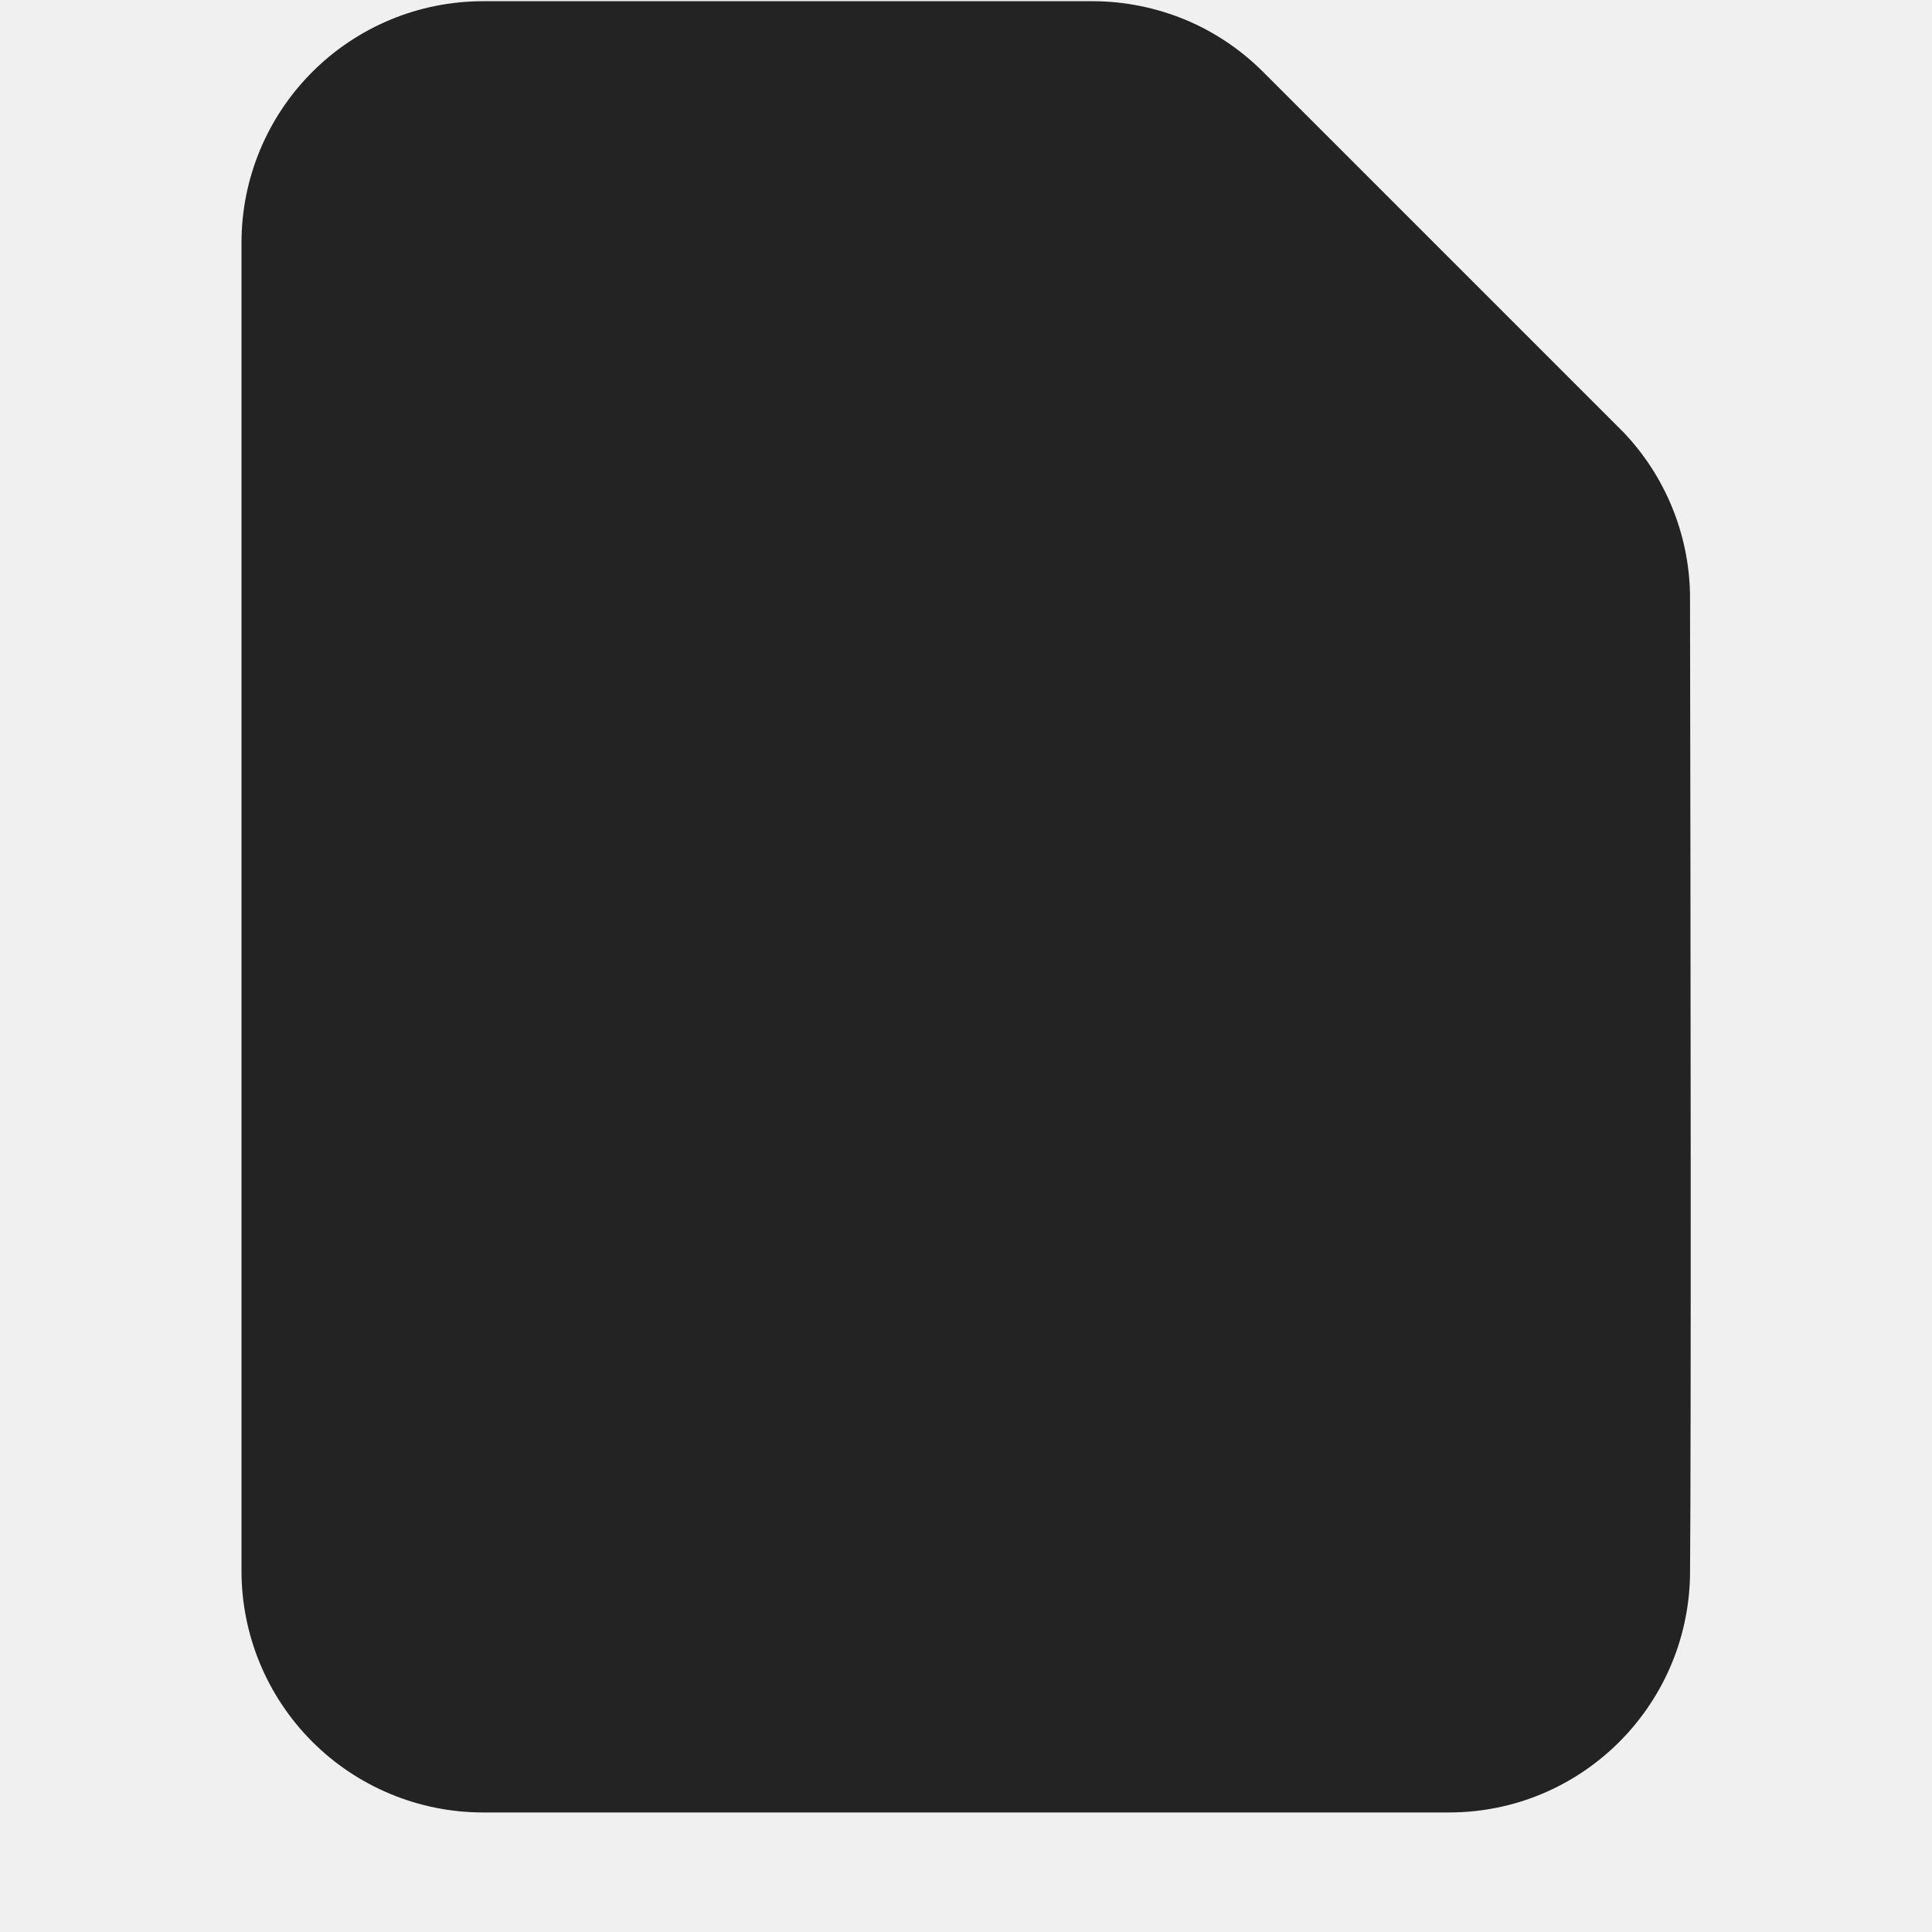
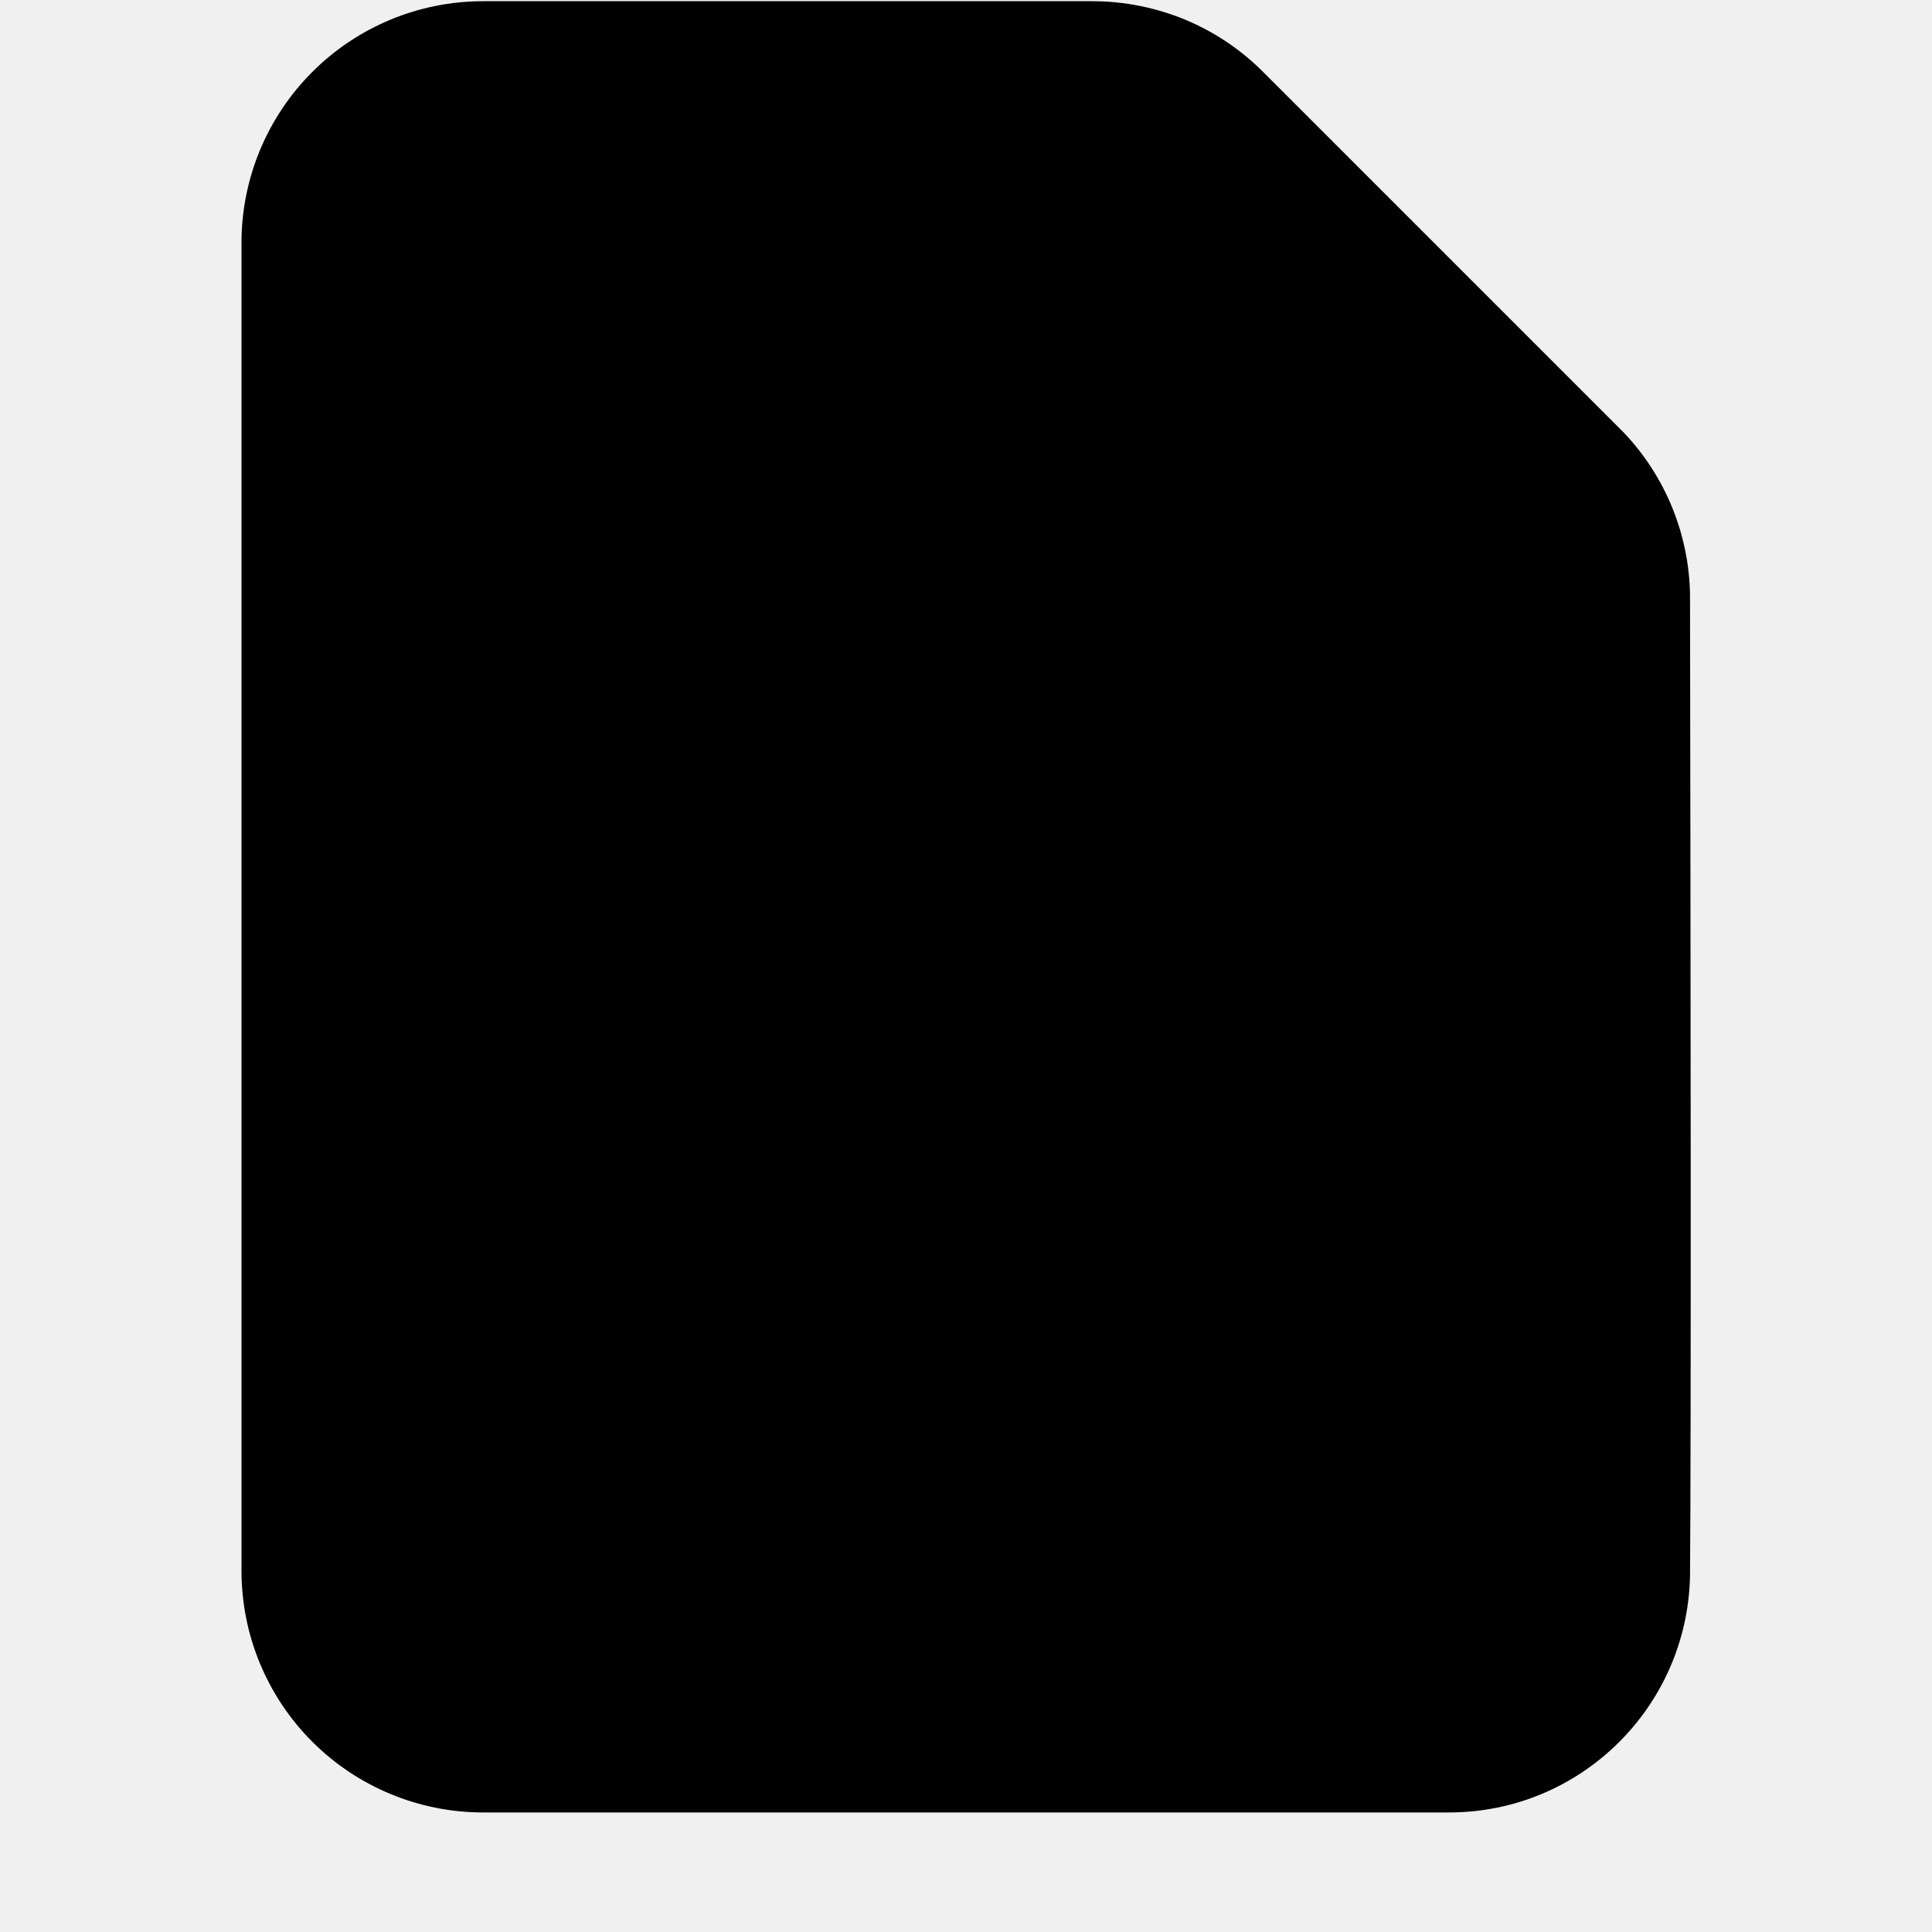
<svg xmlns="http://www.w3.org/2000/svg" width="16" height="16" viewBox="0 0 16 16" fill="none">
  <g clip-path="url(#clip0_758_3659)">
    <path d="M0 0H16V16H0V0Z" fill="#808080" fill-opacity="0.00" />
-     <path d="M4 0.01C3.47 0.01 2.961 0.221 2.586 0.596C2.211 0.971 2 1.48 2 2.01V13.01C2 13.54 2.211 14.049 2.586 14.424C2.961 14.799 3.47 15.01 4 15.01H12C13.09 15.01 13.974 14.136 13.996 13.051C14.006 11.957 14.001 7.628 13.996 4.921C13.987 4.423 13.792 3.946 13.449 3.584L10.48 0.615C10.294 0.424 10.071 0.271 9.825 0.167C9.579 0.064 9.314 0.01 9.047 0.01H4Z" fill="#232323" />
+     <path d="M4 0.01C3.47 0.01 2.961 0.221 2.586 0.596C2.211 0.971 2 1.48 2 2.01V13.01C2 13.54 2.211 14.049 2.586 14.424C2.961 14.799 3.47 15.01 4 15.01H12C13.09 15.01 13.974 14.136 13.996 13.051C14.006 11.957 14.001 7.628 13.996 4.921C13.987 4.423 13.792 3.946 13.449 3.584L10.48 0.615C10.294 0.424 10.071 0.271 9.825 0.167C9.579 0.064 9.314 0.01 9.047 0.01H4Z" fill="currentColor" />
  </g>
  <defs>
    <clipPath id="clip0_758_3659">
      <rect width="16" height="16" fill="white" />
    </clipPath>
  </defs>
</svg>
